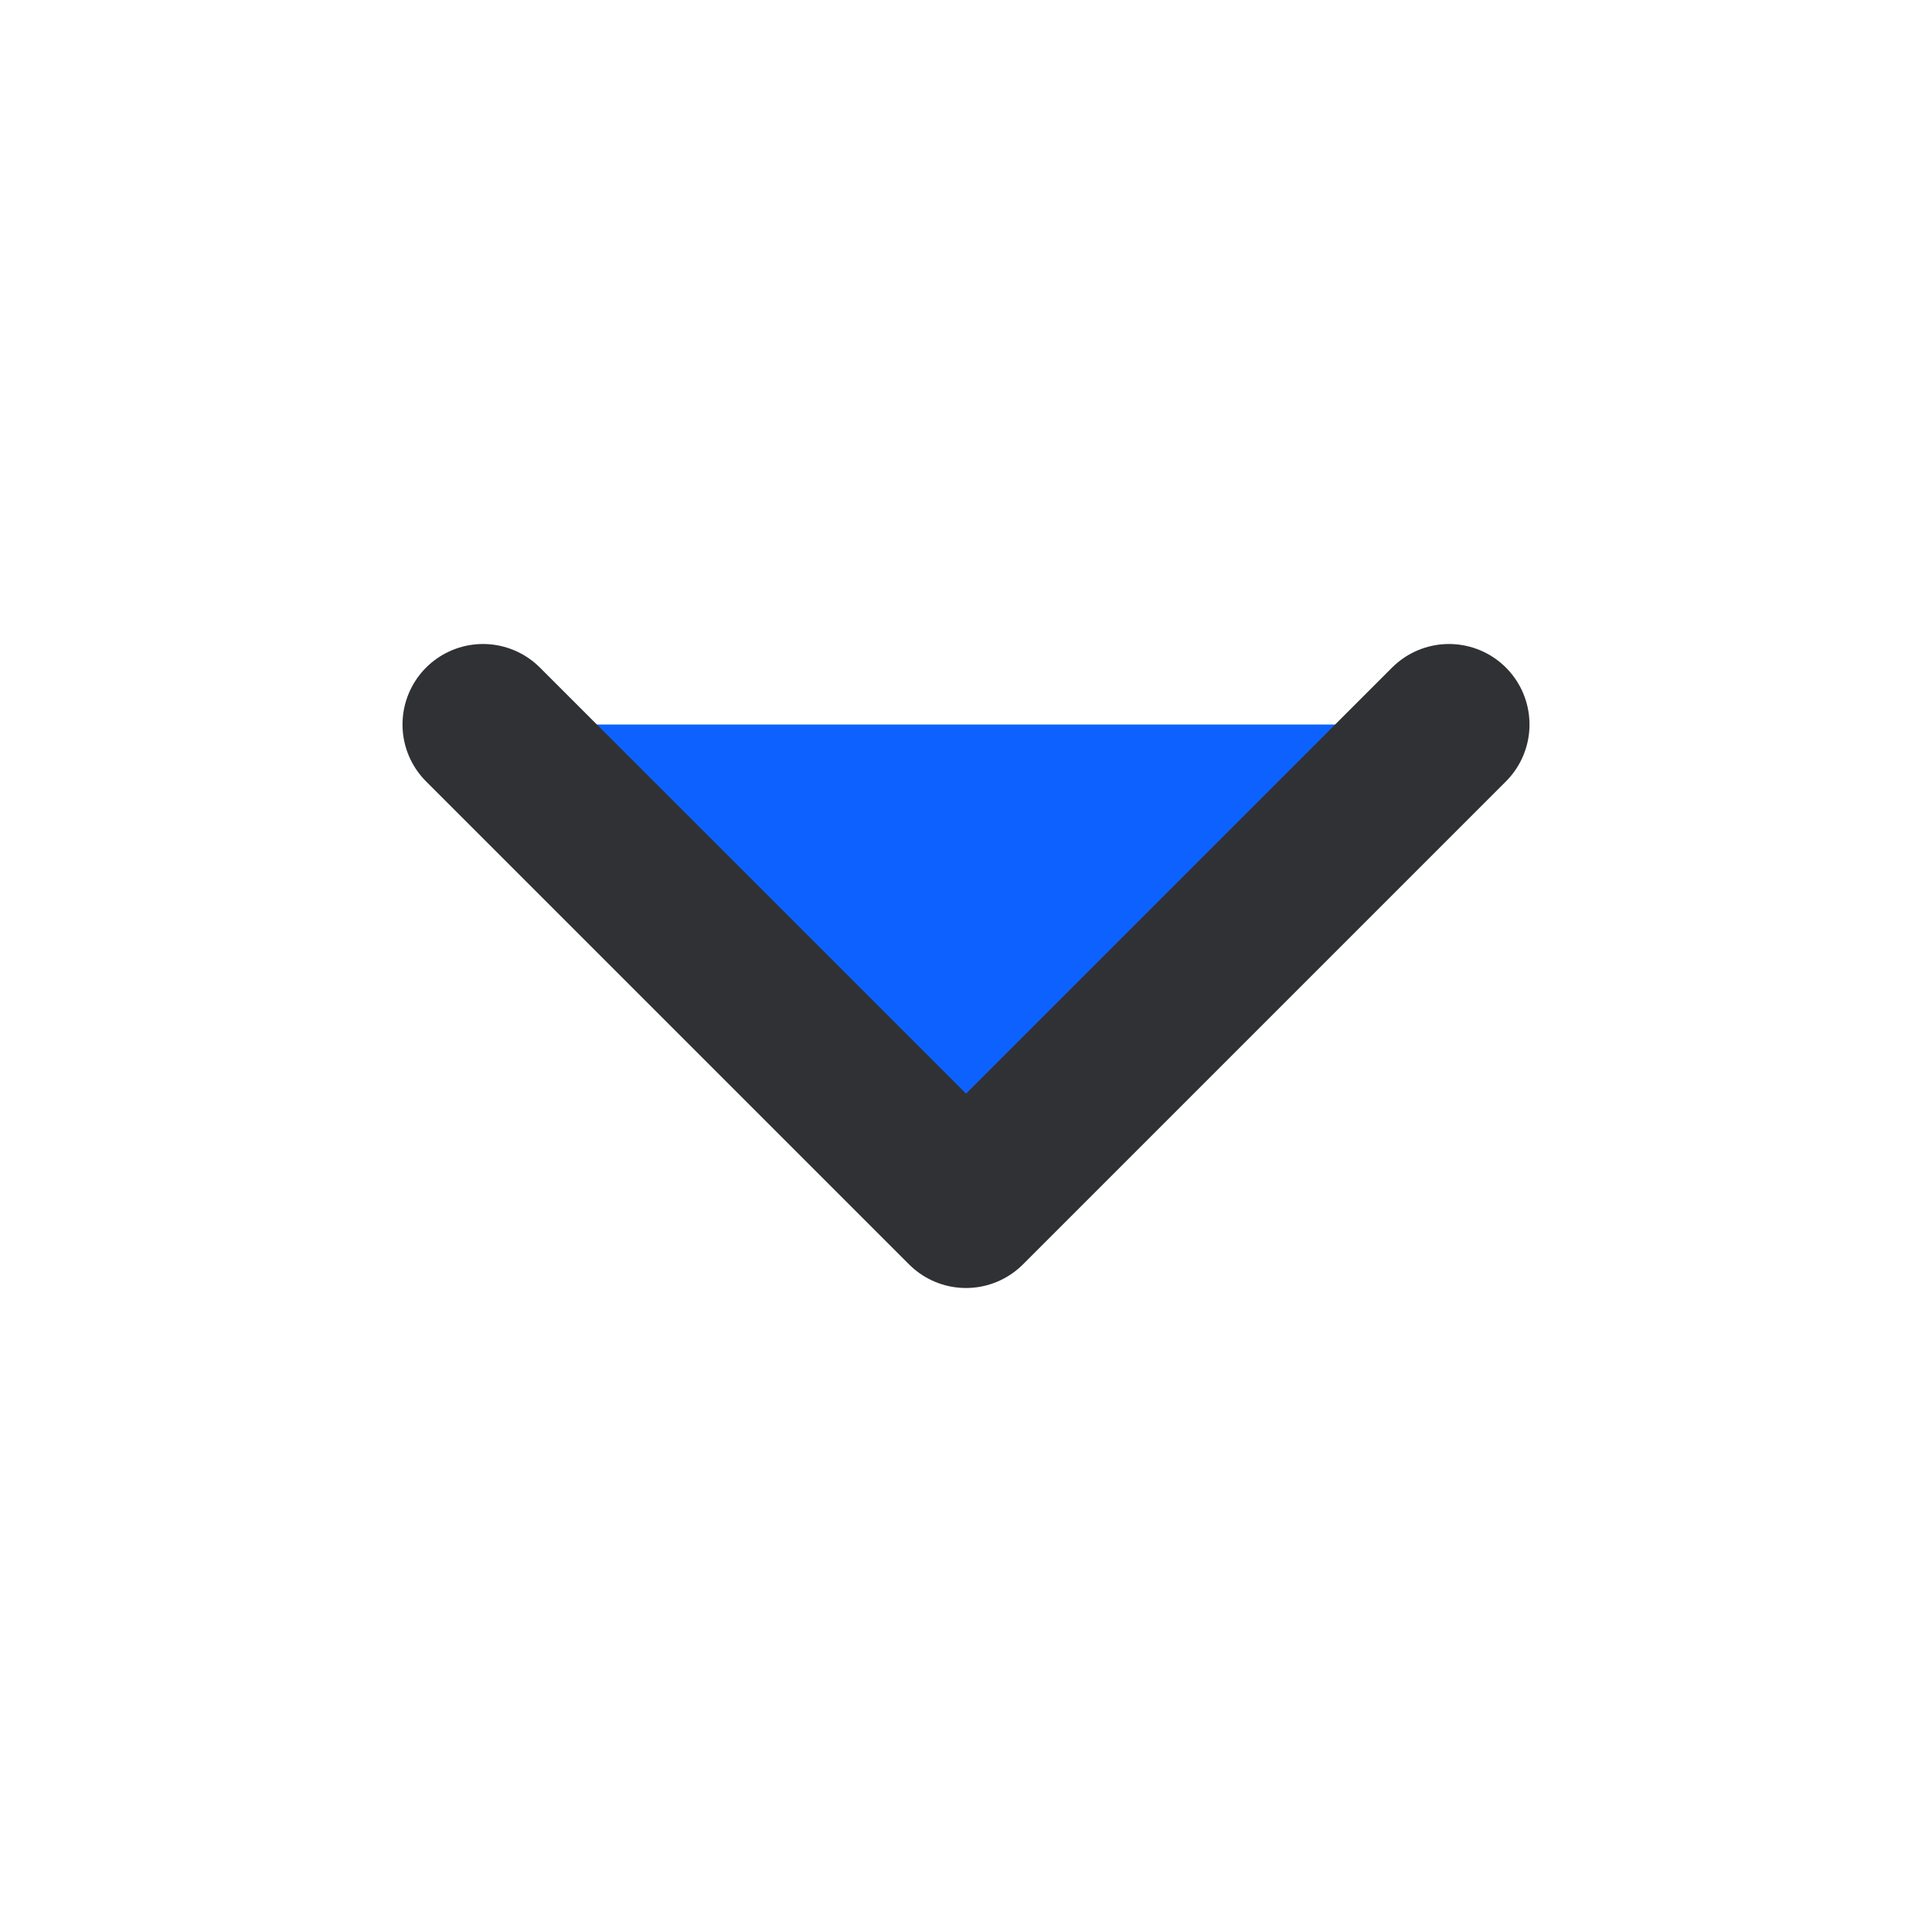
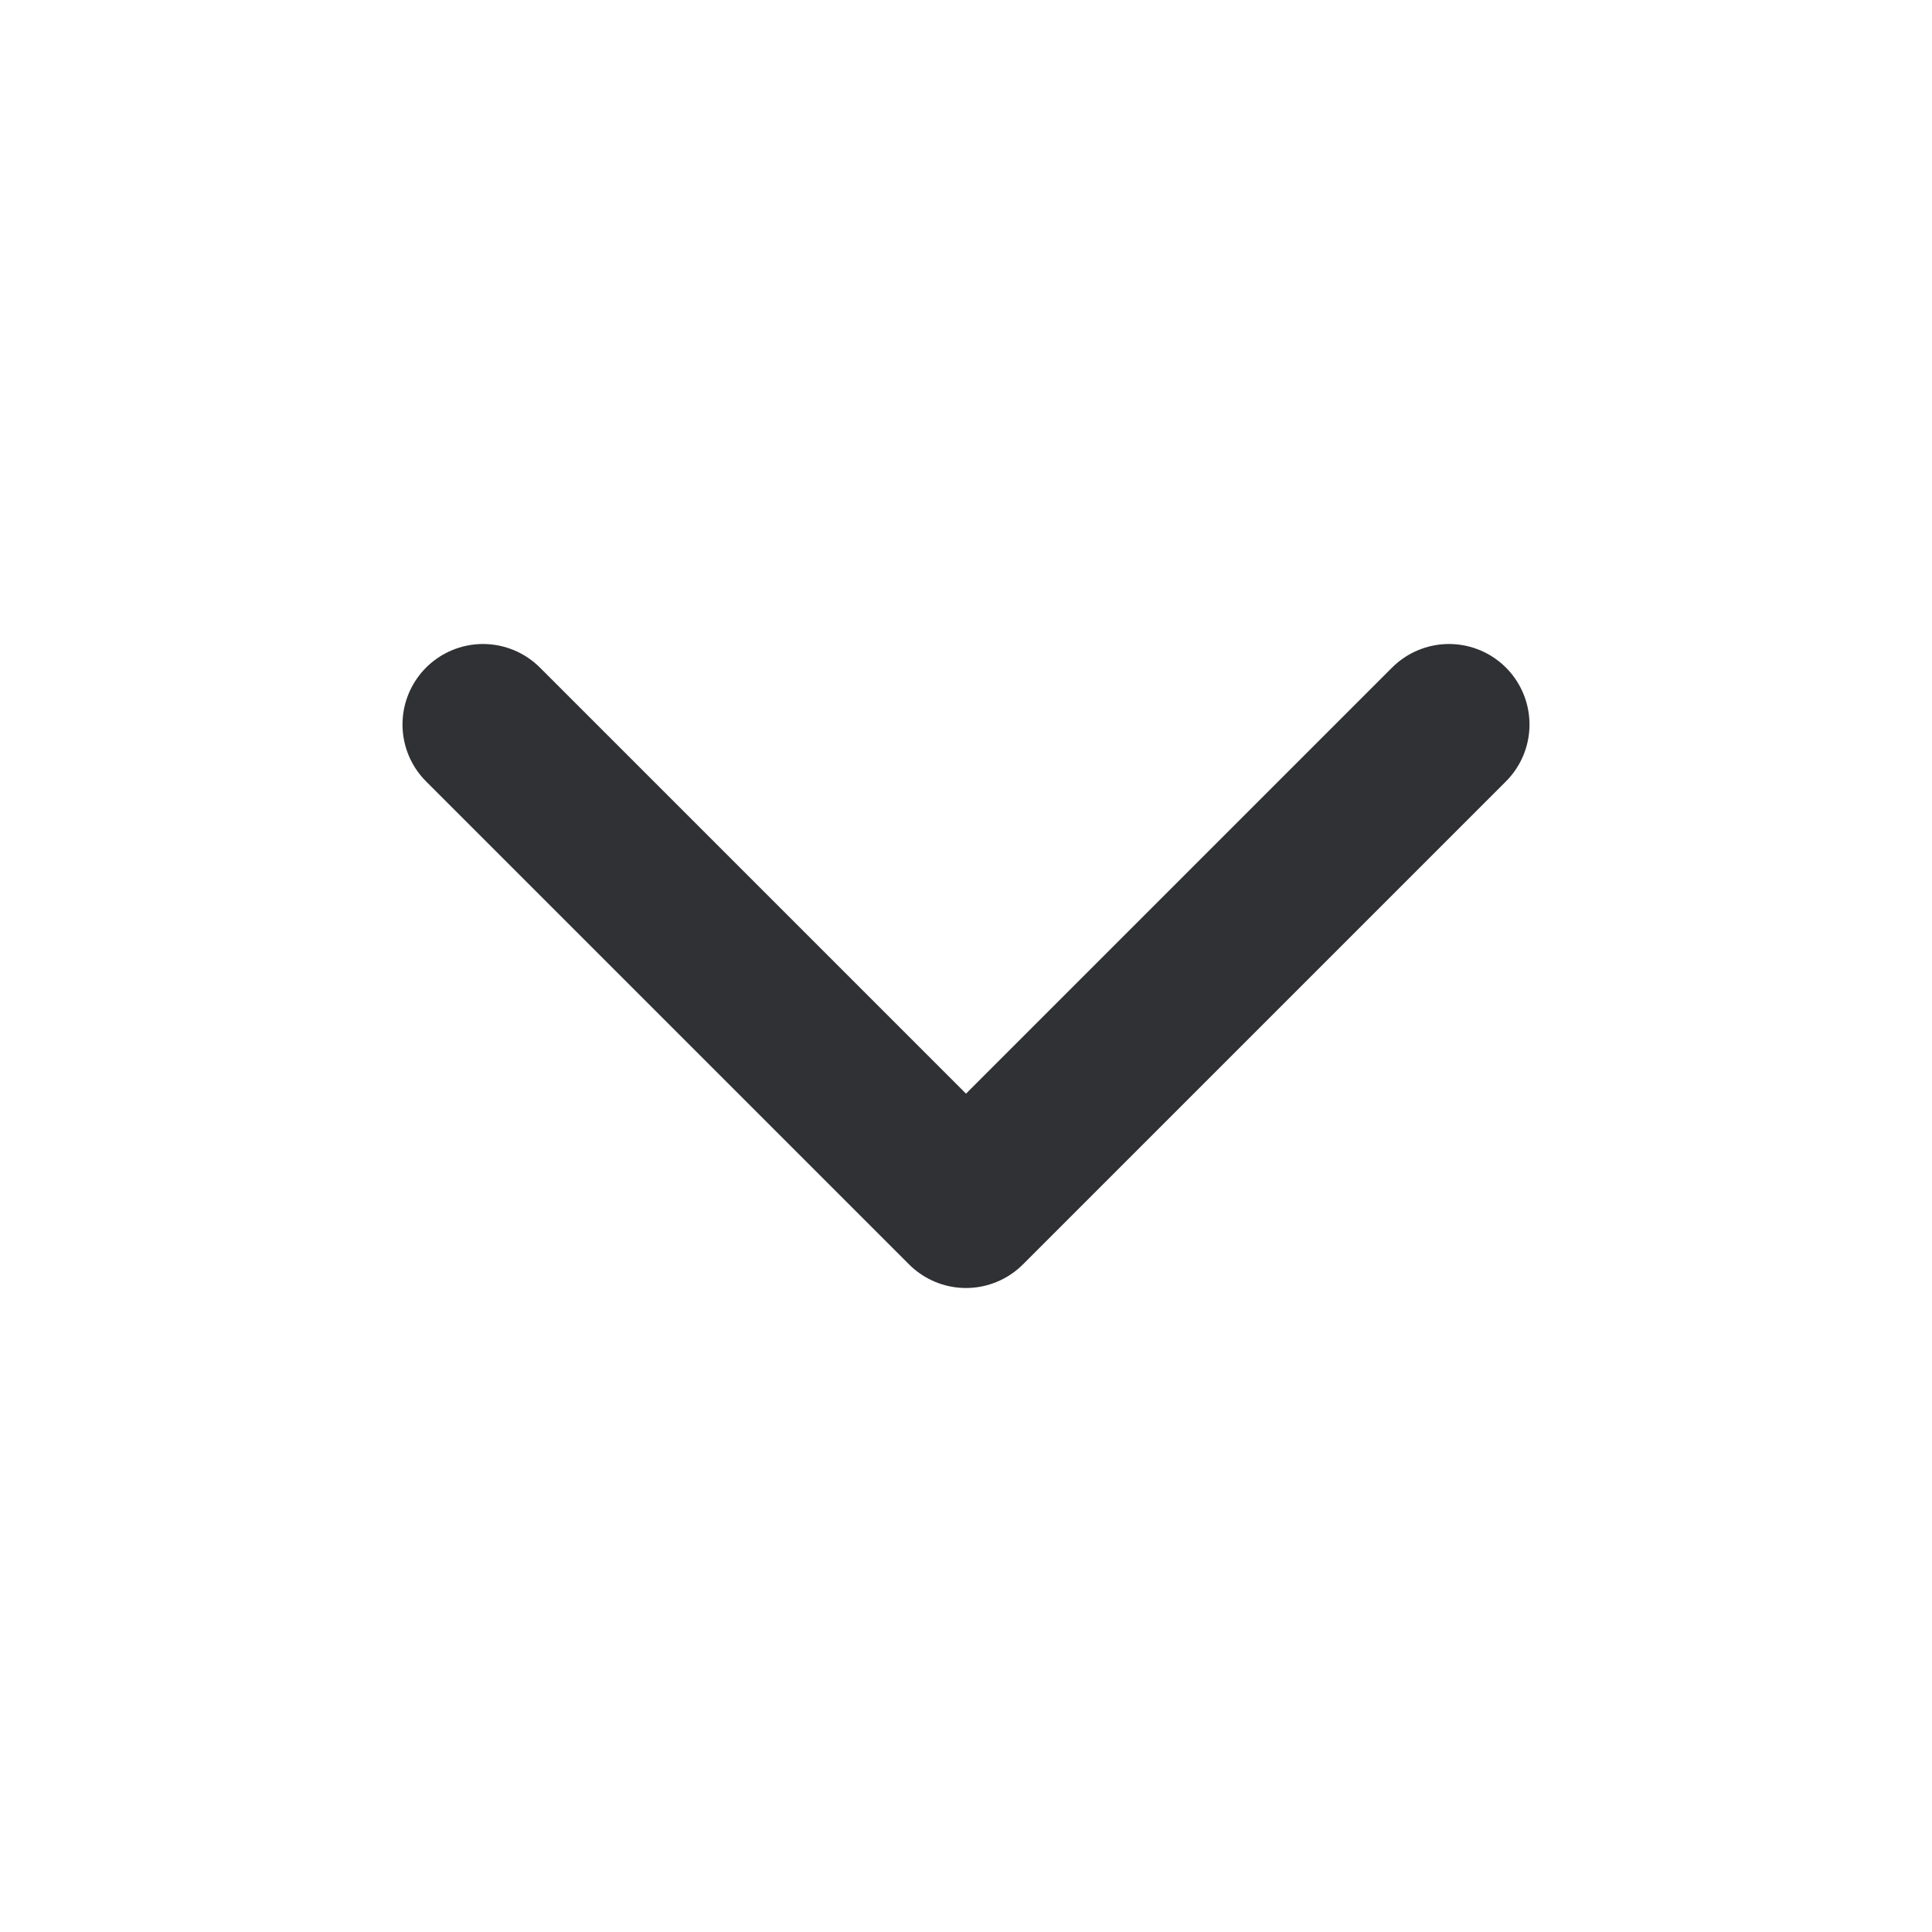
<svg xmlns="http://www.w3.org/2000/svg" width="24" height="24" viewBox="0 0 24 24" fill="none">
-   <path d="M6 9L12 15L18 9" stroke="#303134" stroke-width="2" stroke-linecap="round" stroke-linejoin="round" fill="#0D62FF" />
+   <path d="M6 9L12 15L18 9" stroke="#303134" stroke-width="2" stroke-linecap="round" stroke-linejoin="round" />
</svg>
